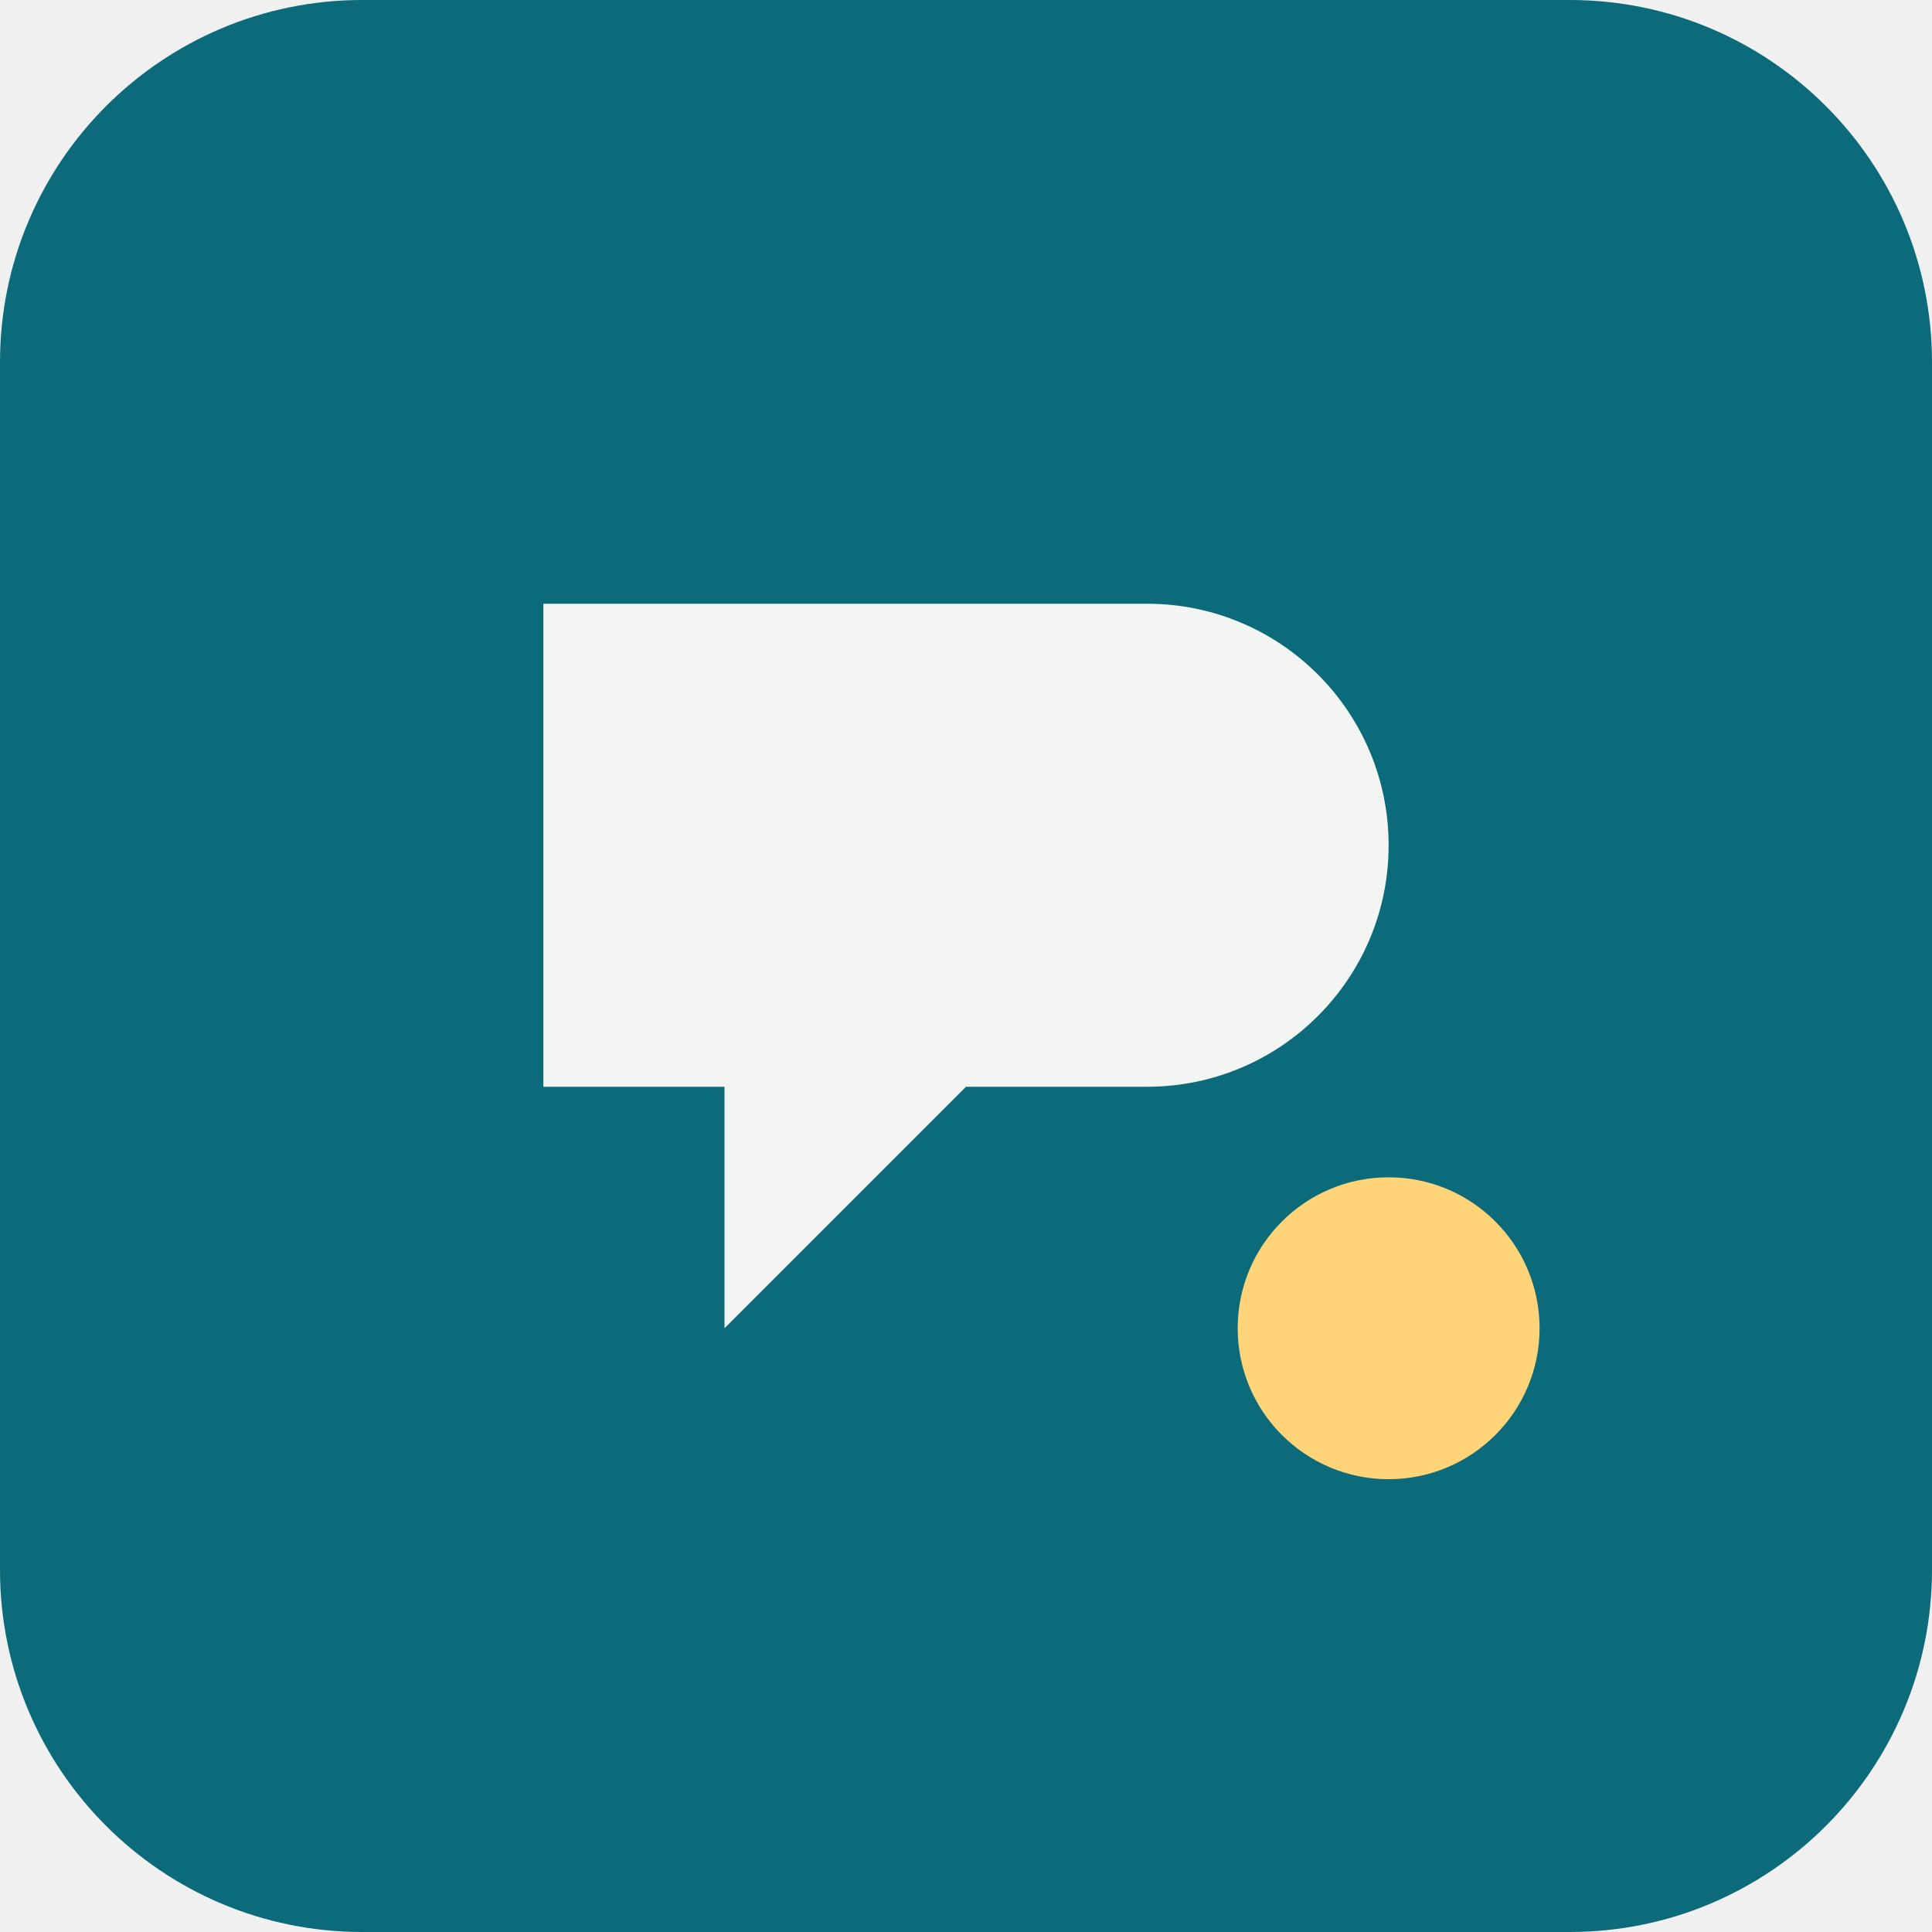
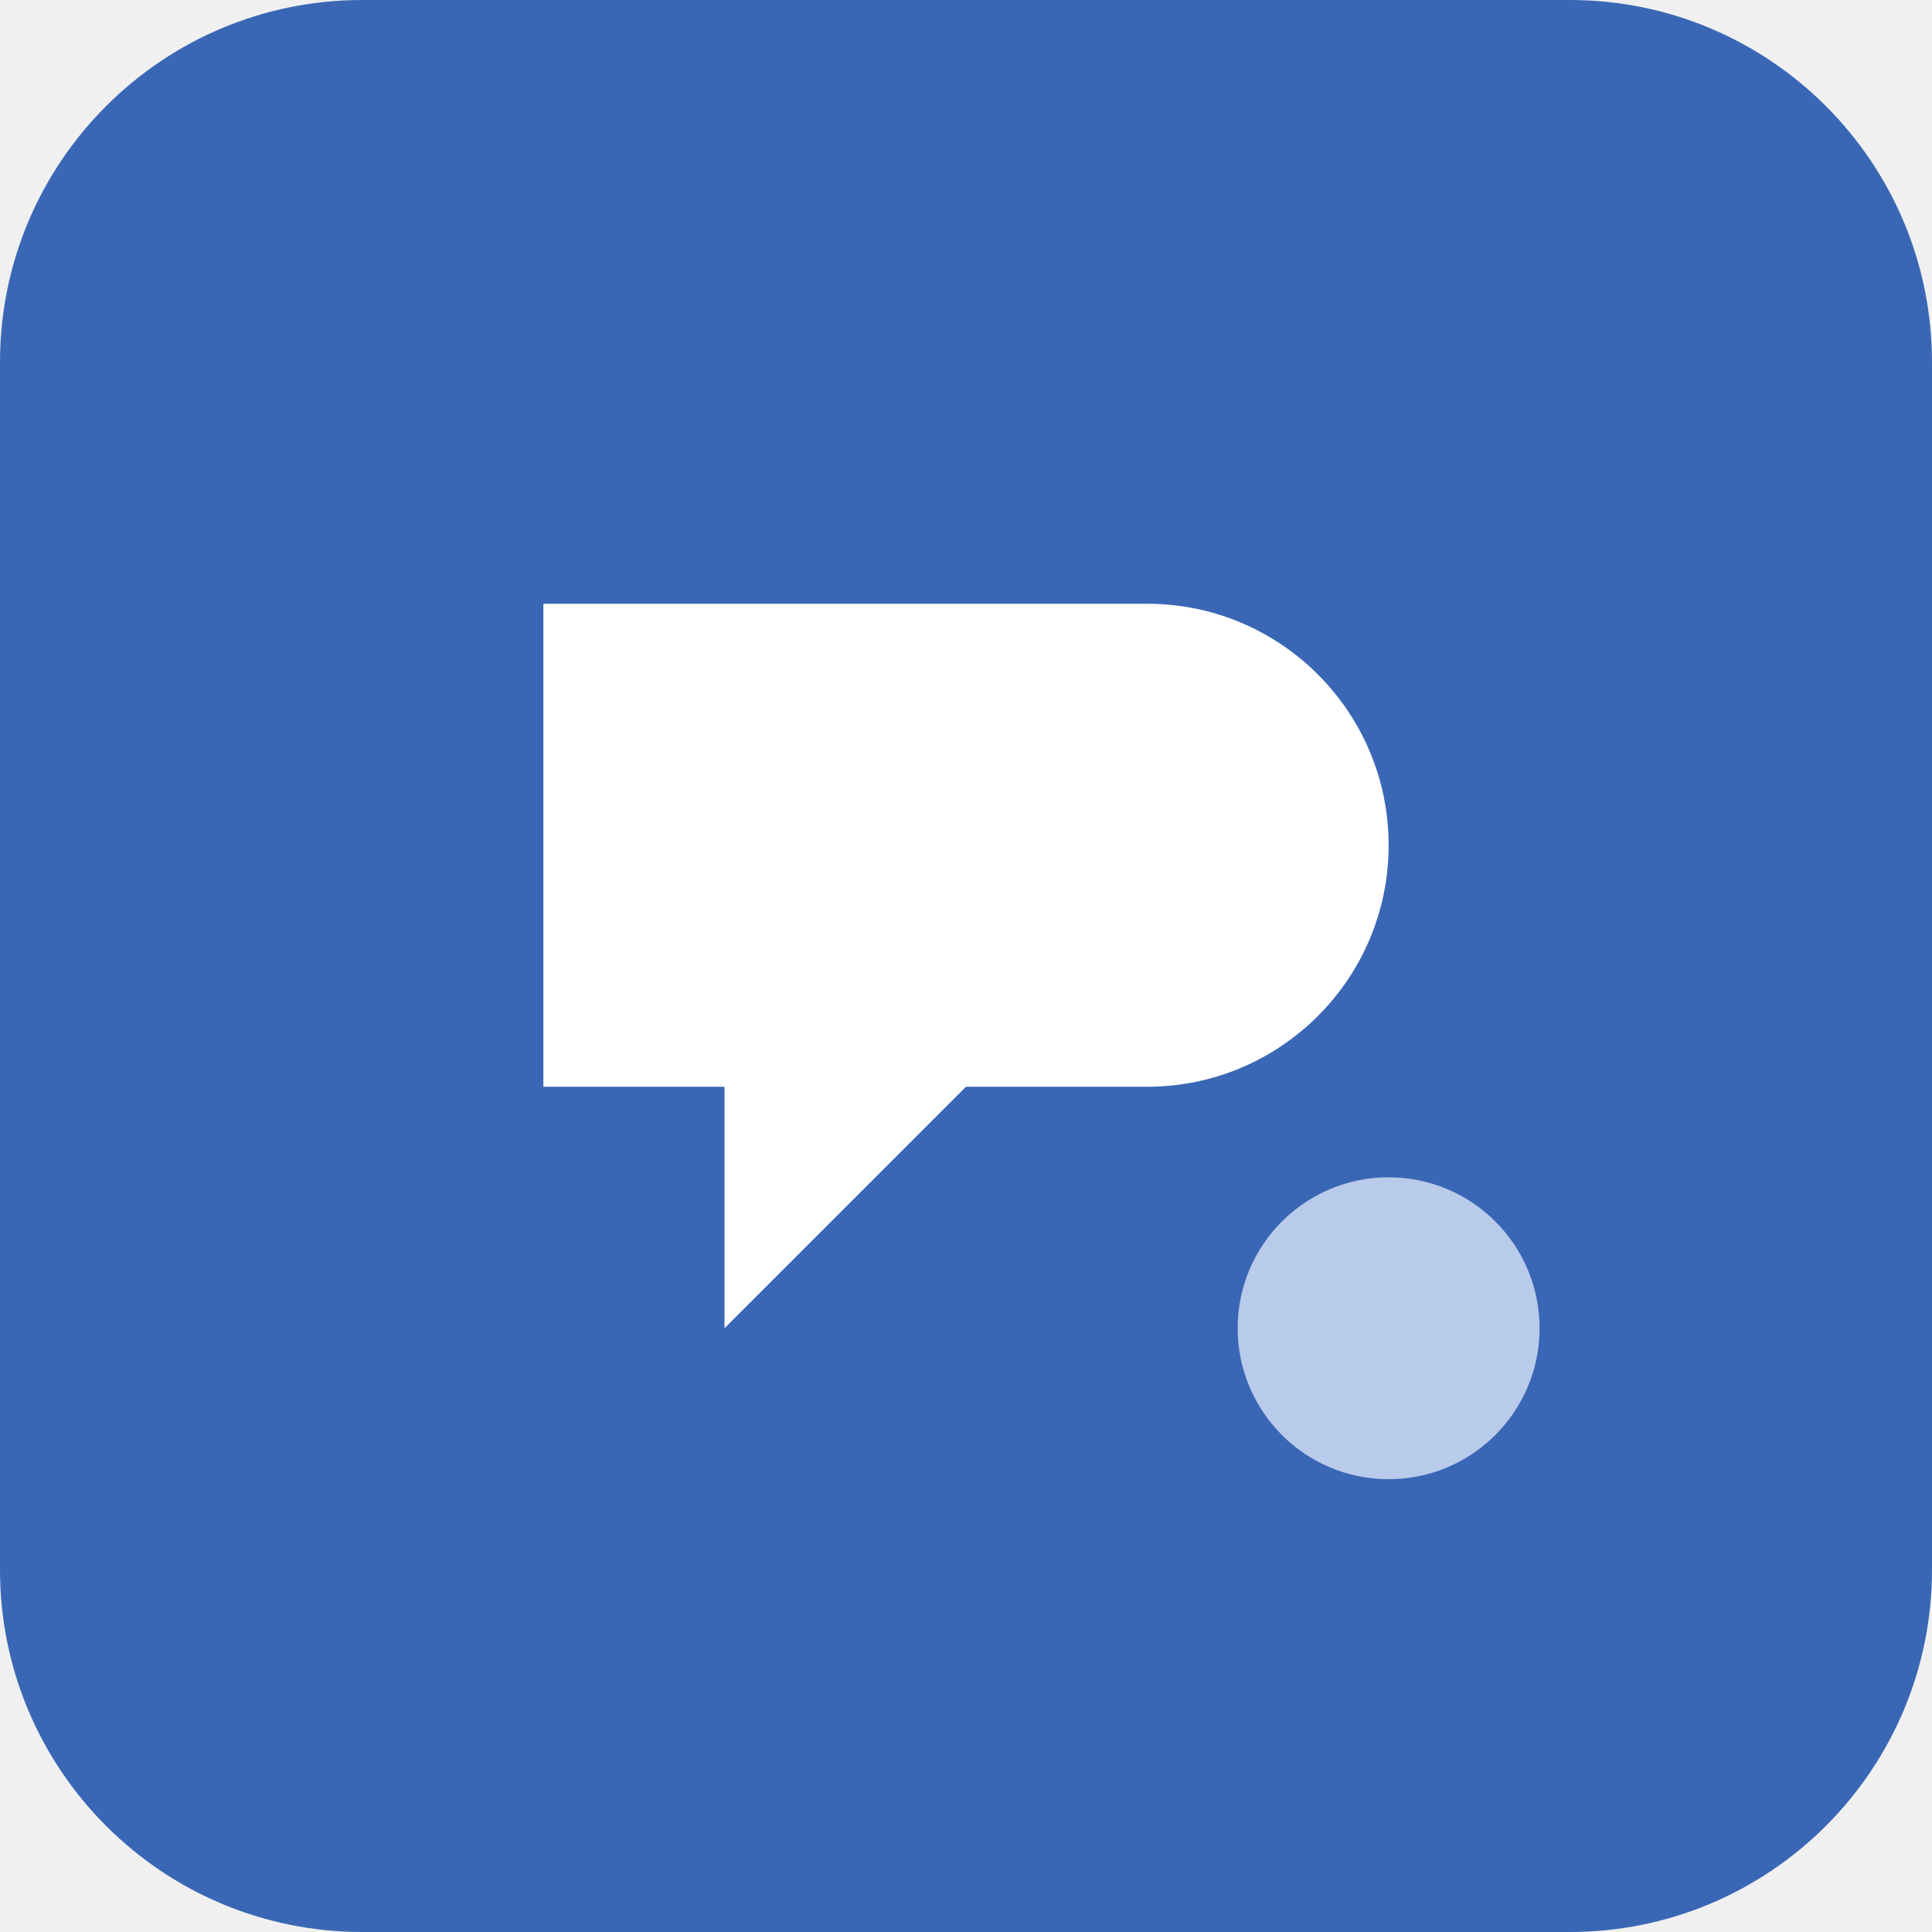
<svg xmlns="http://www.w3.org/2000/svg" viewBox="0 0 64 64">
-   <rect width="64" height="64" rx="12" fill="#0C6B7A" />
-   <path d="M18 20h20a8 8 0 0 1 0 16h-6l-8 8v-8h-6z" fill="#F3F5F2" />
-   <circle cx="46" cy="44" r="5" fill="#FFD479" />
+   <rect width="64" height="64" rx="12" fill="#3a67b5" />
+   <path d="M18 20h20a8 8 0 0 1 0 16h-6l-8 8v-8h-6z" fill="#ffffff" />
+   <circle cx="46" cy="44" r="5" fill="#b9cbea" />
</svg>
